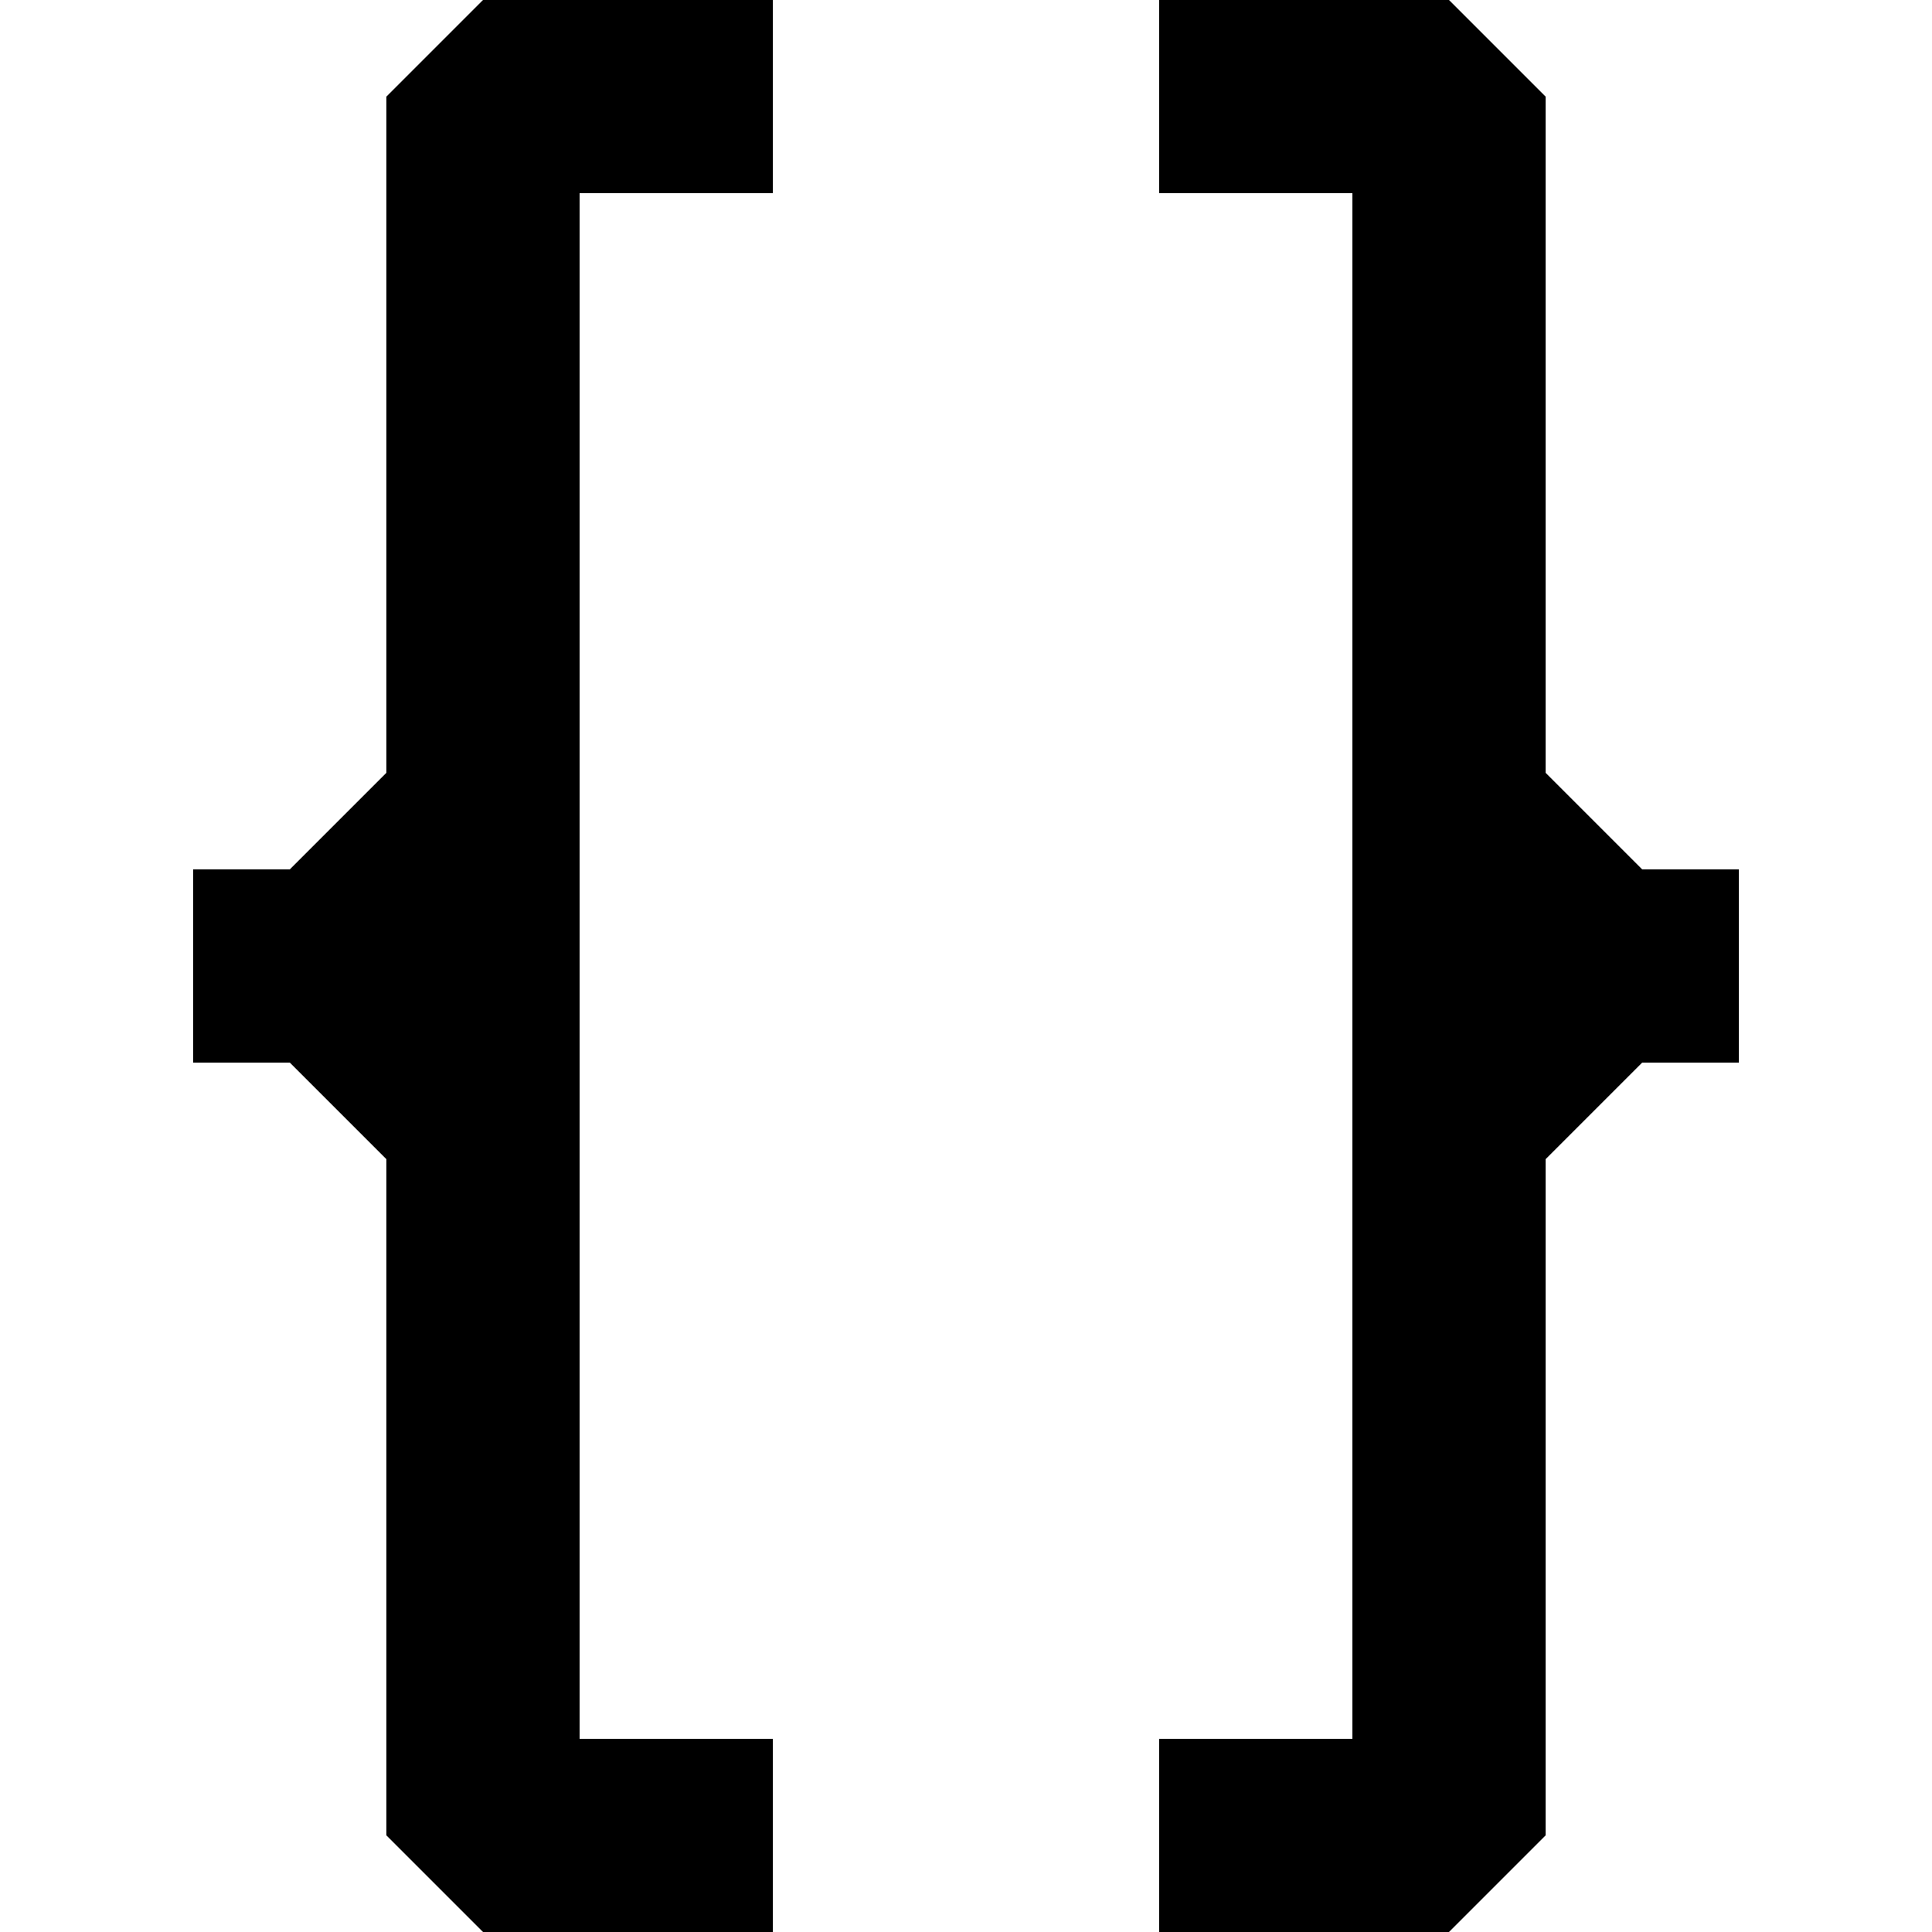
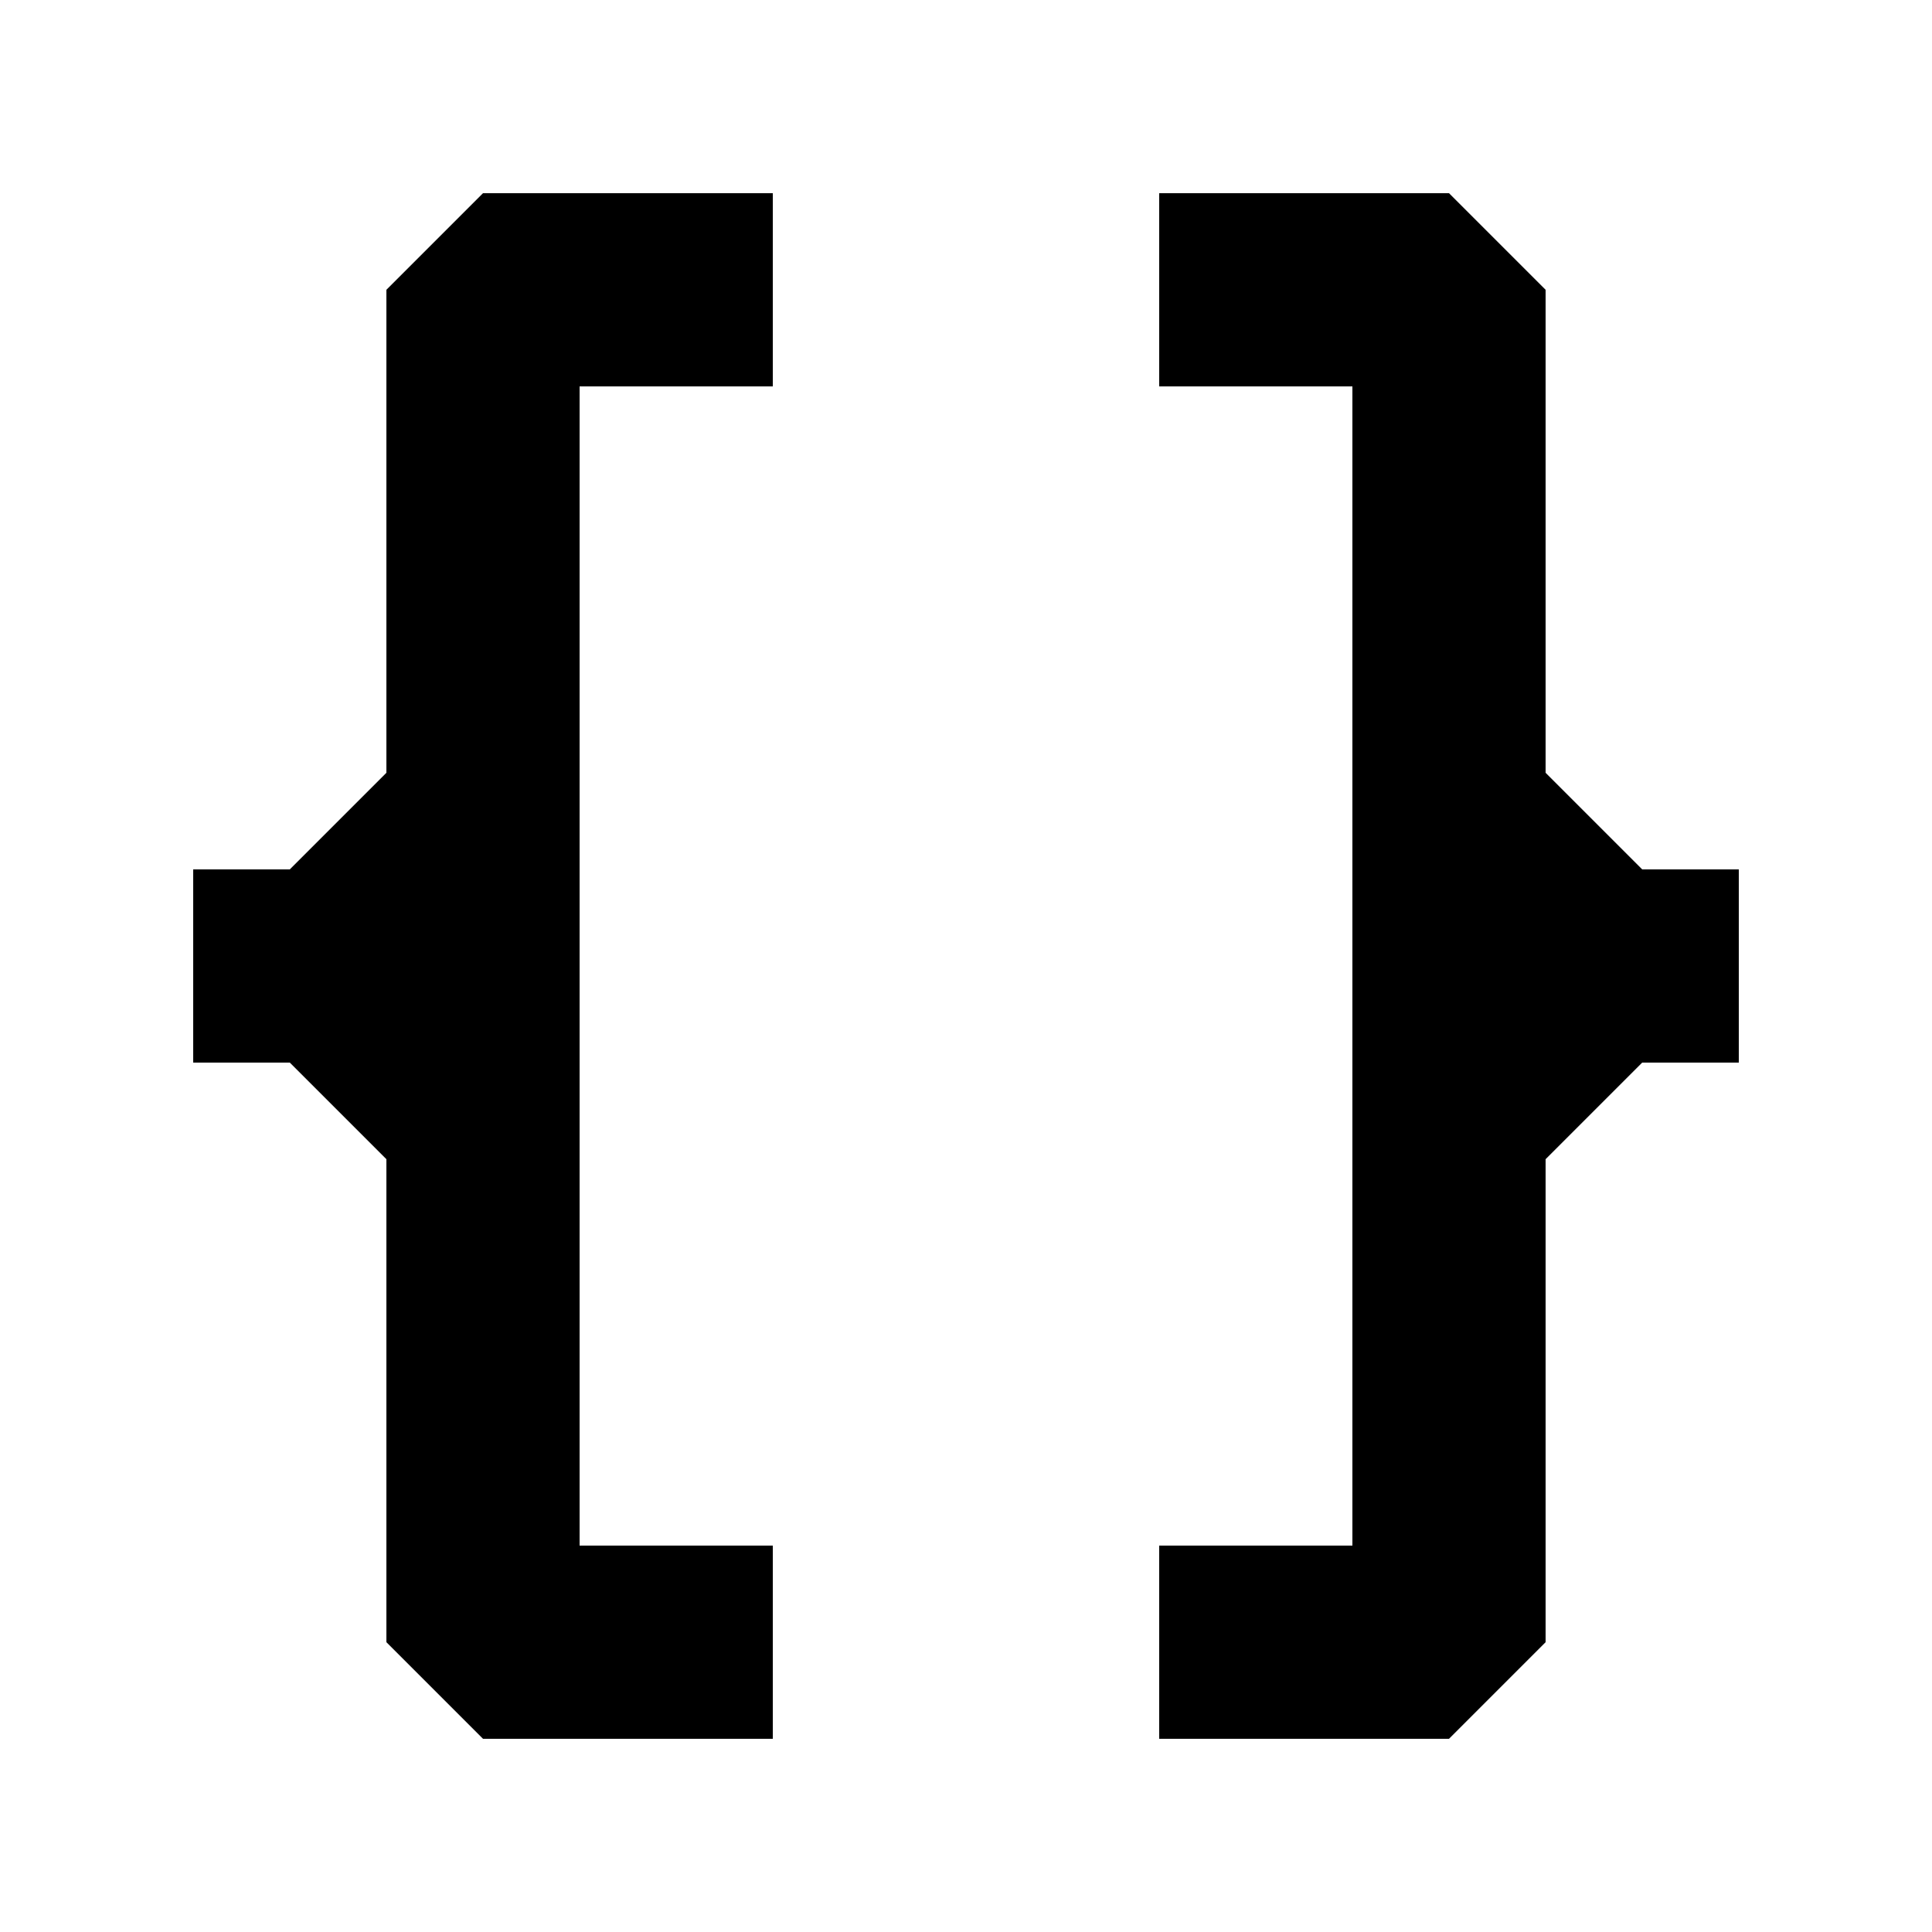
<svg xmlns="http://www.w3.org/2000/svg" viewBox="0 0 100 100" width="256" height="256" font-family="Helvetica Neue" font-weight="300">
-   <path fill="#000" d="     M 10 45     l 5 0     l 5 -5     l 0 -35     l 5 -5     l 15 0     l 0 10     l -10 0     l 0 80     l 10 0     l 0 10     l -15 0     l -5 -5     l 0 -35     l -5 -5     l -5 0     z      M 90 55     l -5 0     l -5 5     l 0 35     l -5 5     l -15 0     l 0 -10     l 10 0     l 0 -80     l -10 0     l 0 -10     l 15 0     l 5 5     l 0 35     l 5 5     l 5 0     z   " />
+   <path fill="#000" d="     M 10 45     l 5 0     l 5 -5     l 0 -25     l 5 -5     l 15 0     l 0 10     l -10 0     l 0 60     l 10 0     l 0 10     l -15 0     l -5 -5     l 0 -25     l -5 -5     l -5 0     z      M 90 55     l -5 0     l -5 5     l 0 25     l -5 5     l -15 0     l 0 -10     l 10 0     l 0 -60     l -10 0     l 0 -10     l 15 0     l 5 5     l 0 25     l 5 5     l 5 0     z   " />
</svg>
